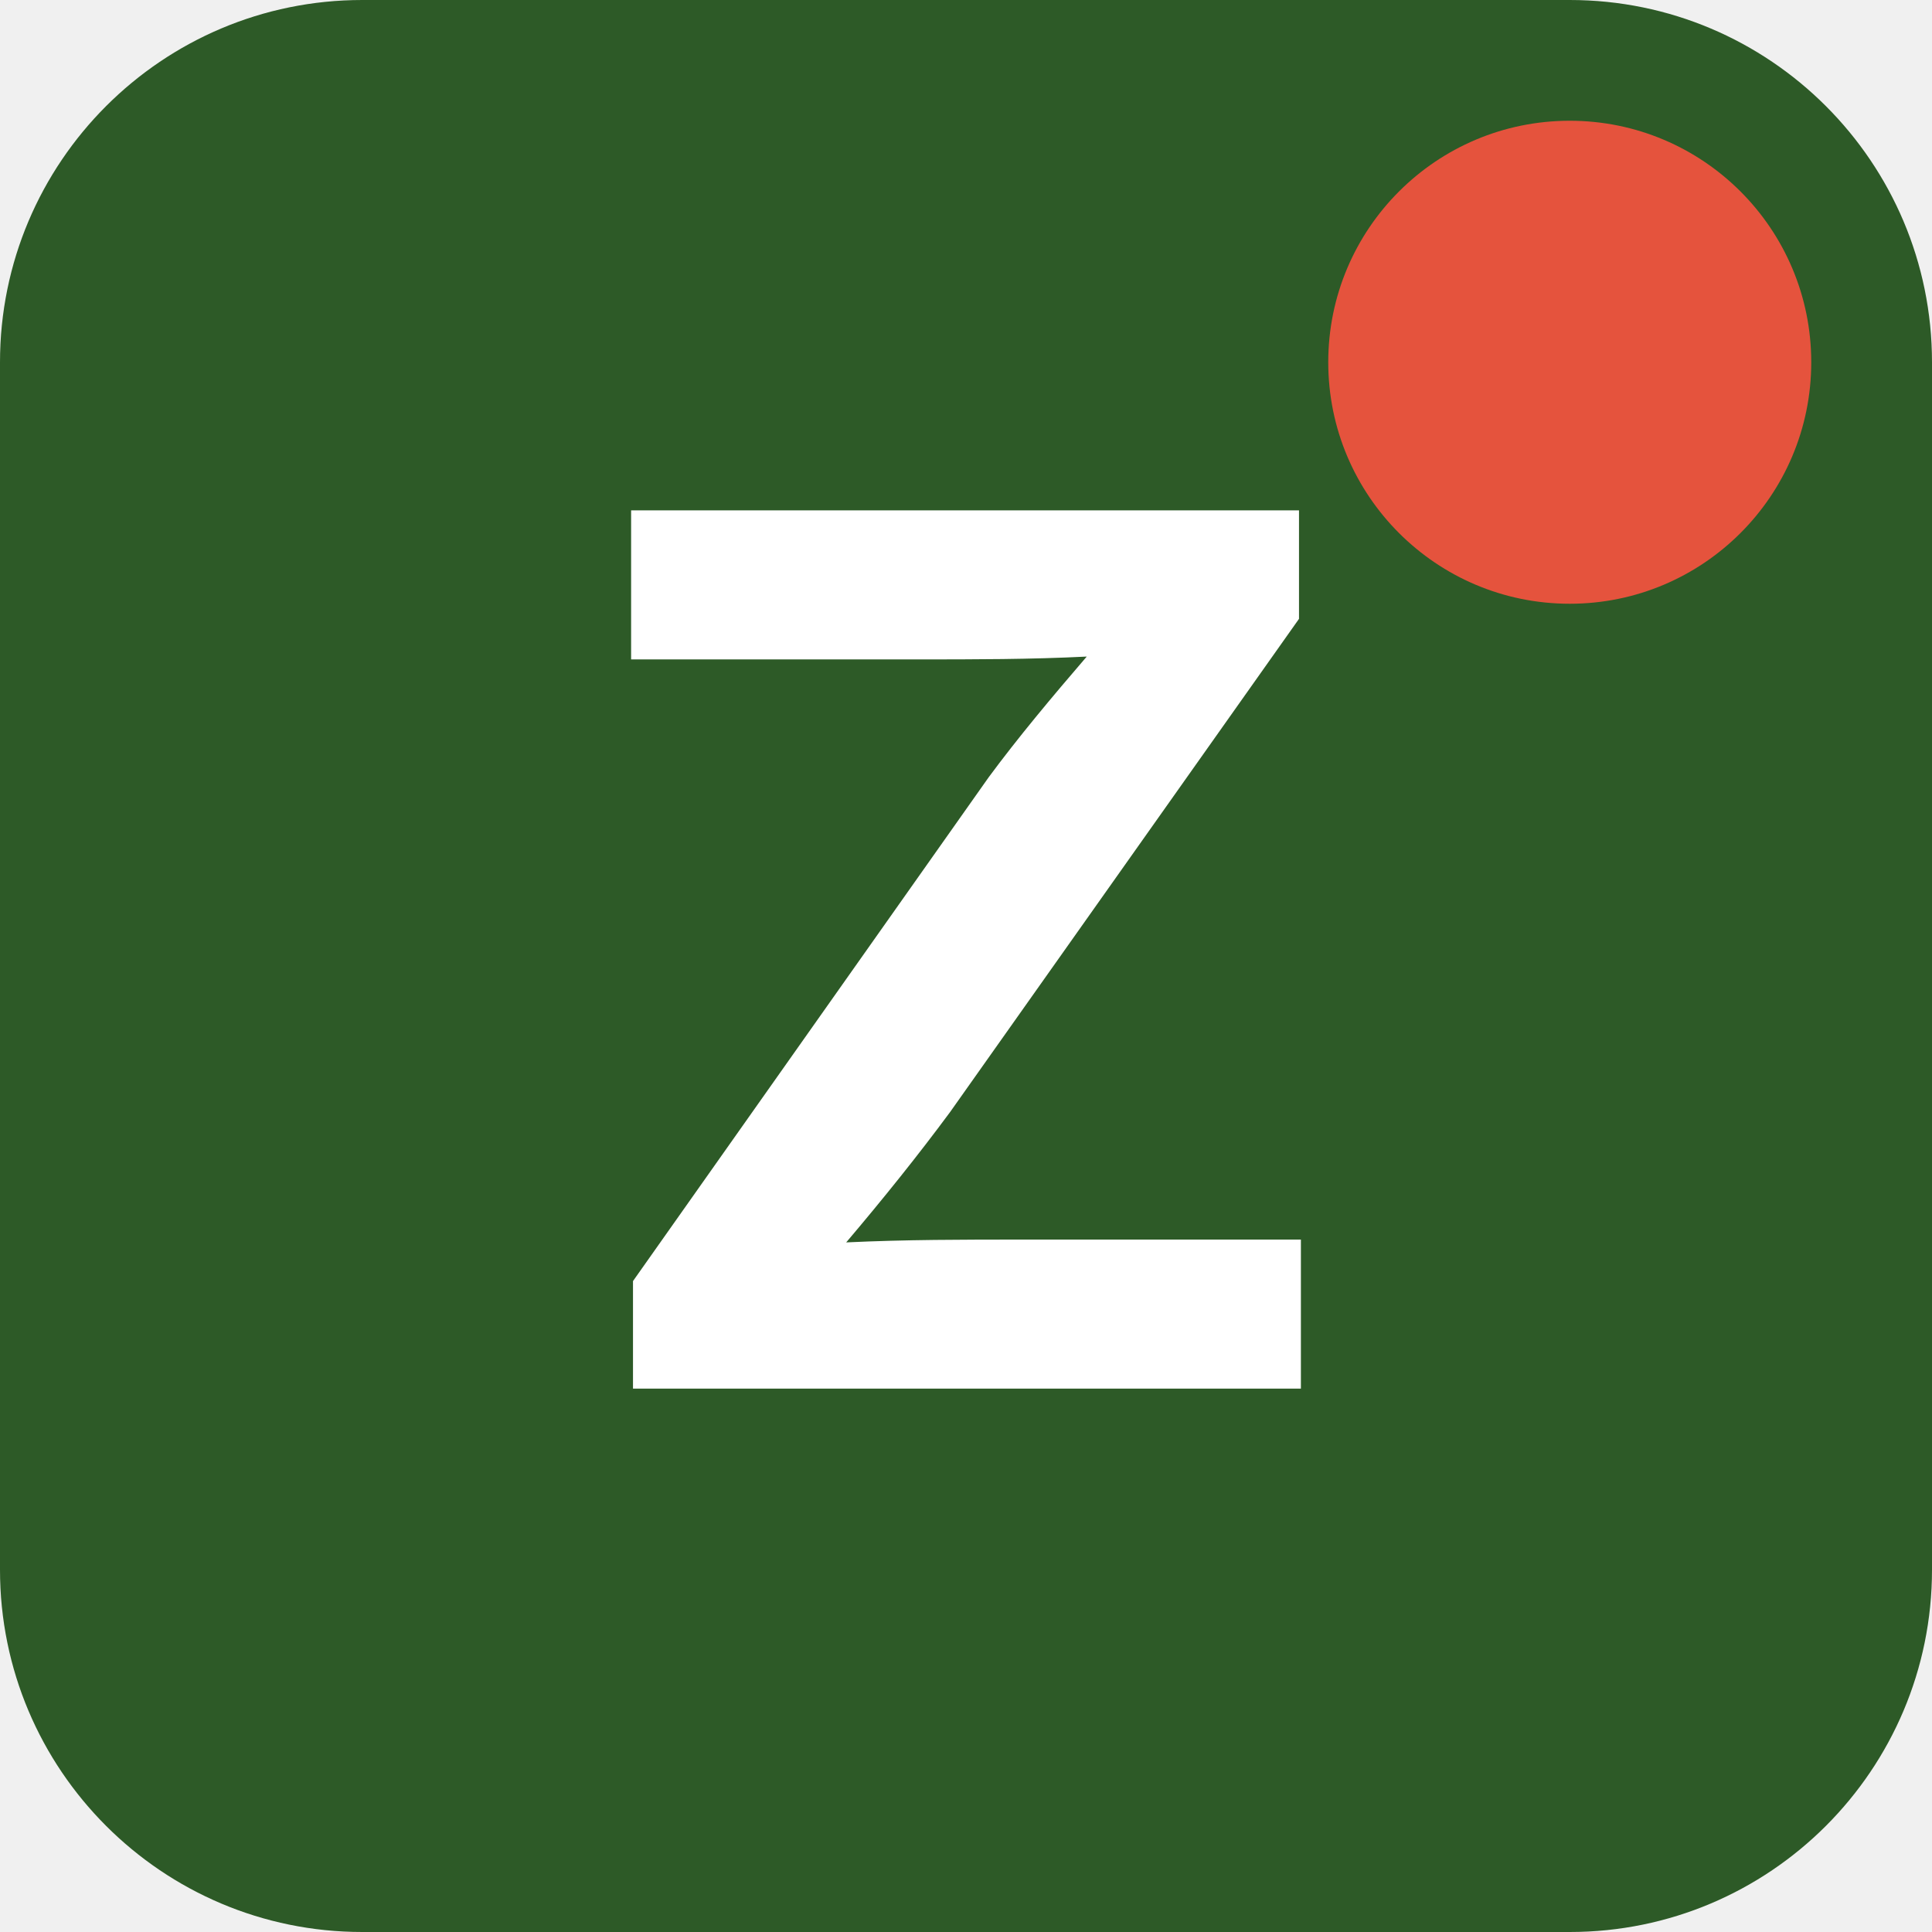
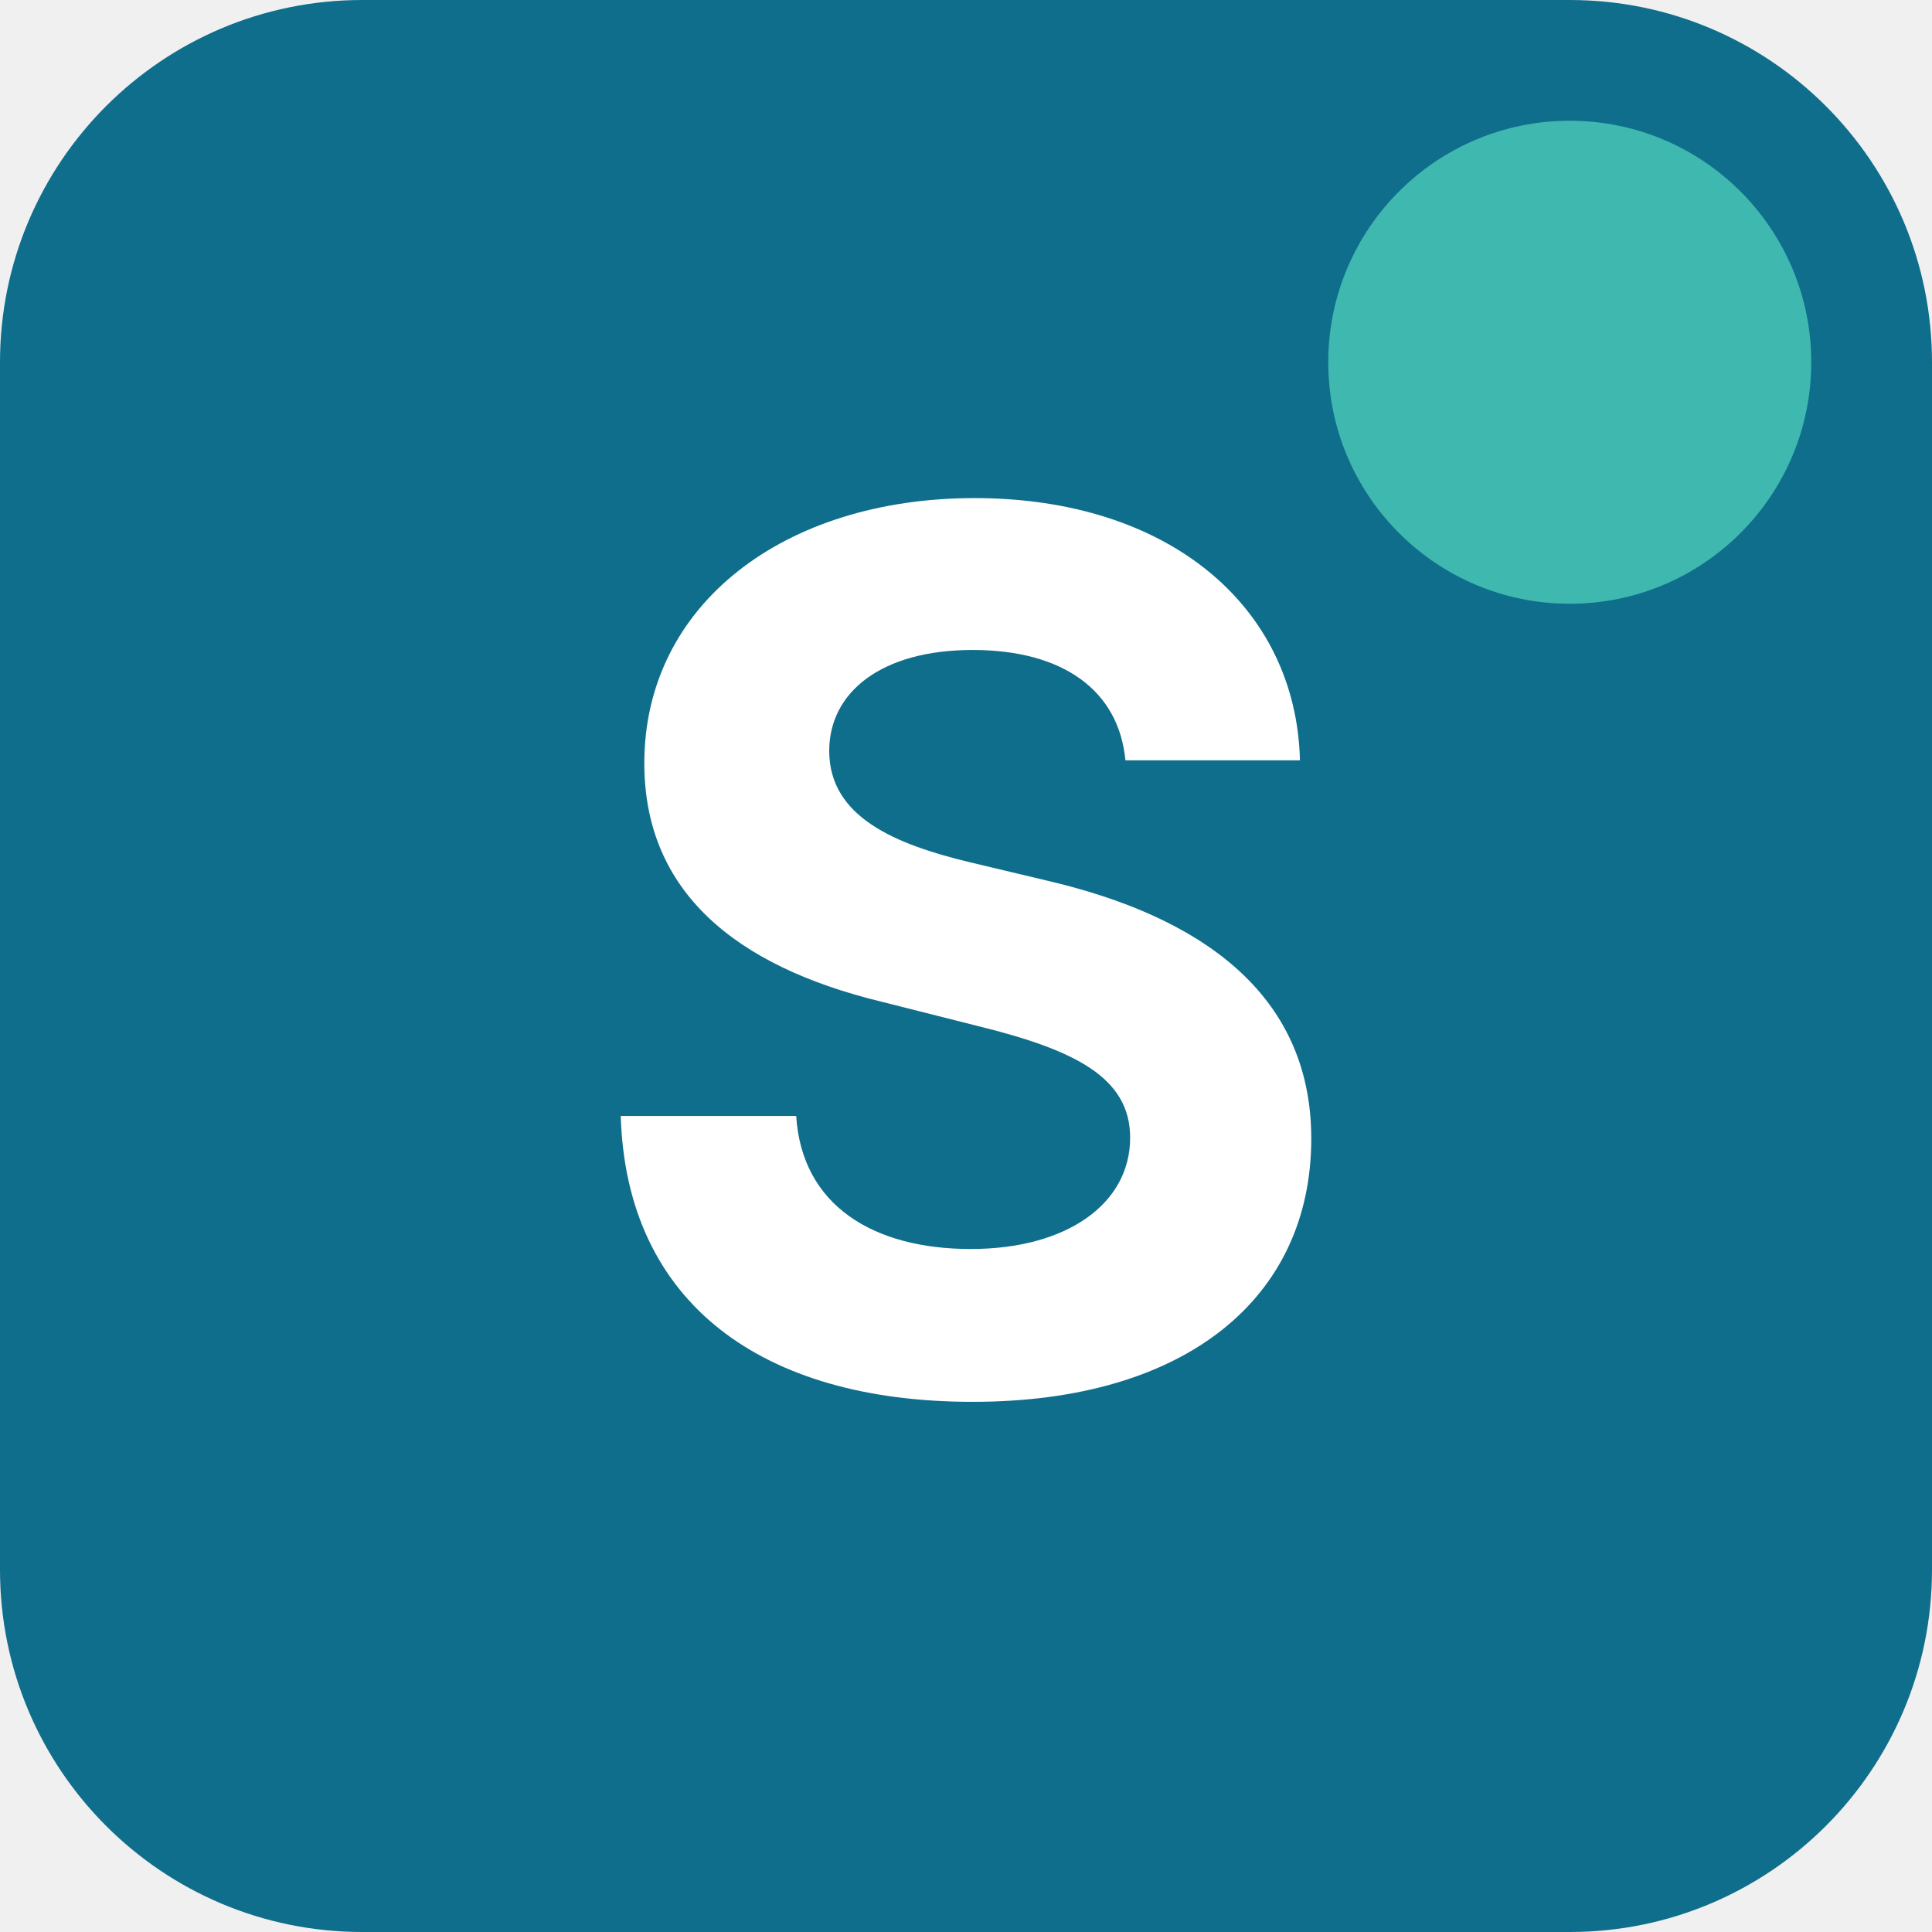
<svg xmlns="http://www.w3.org/2000/svg" viewBox="0 0 32 32">
-   <rect width="32" height="32" rx="6" fill="#2D5A27" />
-   <text x="16" y="23" font-family="system-ui, -apple-system, sans-serif" font-size="20" font-weight="700" fill="white" text-anchor="middle">Z</text>
-   <circle cx="26" cy="6" r="4" fill="#E5533D" />
+   <rect width="32" height="32" rx="6" fill="#0F6E8C" />
+   <text x="16" y="23" font-family="system-ui, -apple-system, sans-serif" font-size="20" font-weight="700" fill="white" text-anchor="middle">S</text>
+   <circle cx="26" cy="6" r="4" fill="#3FB8AF" />
</svg>
